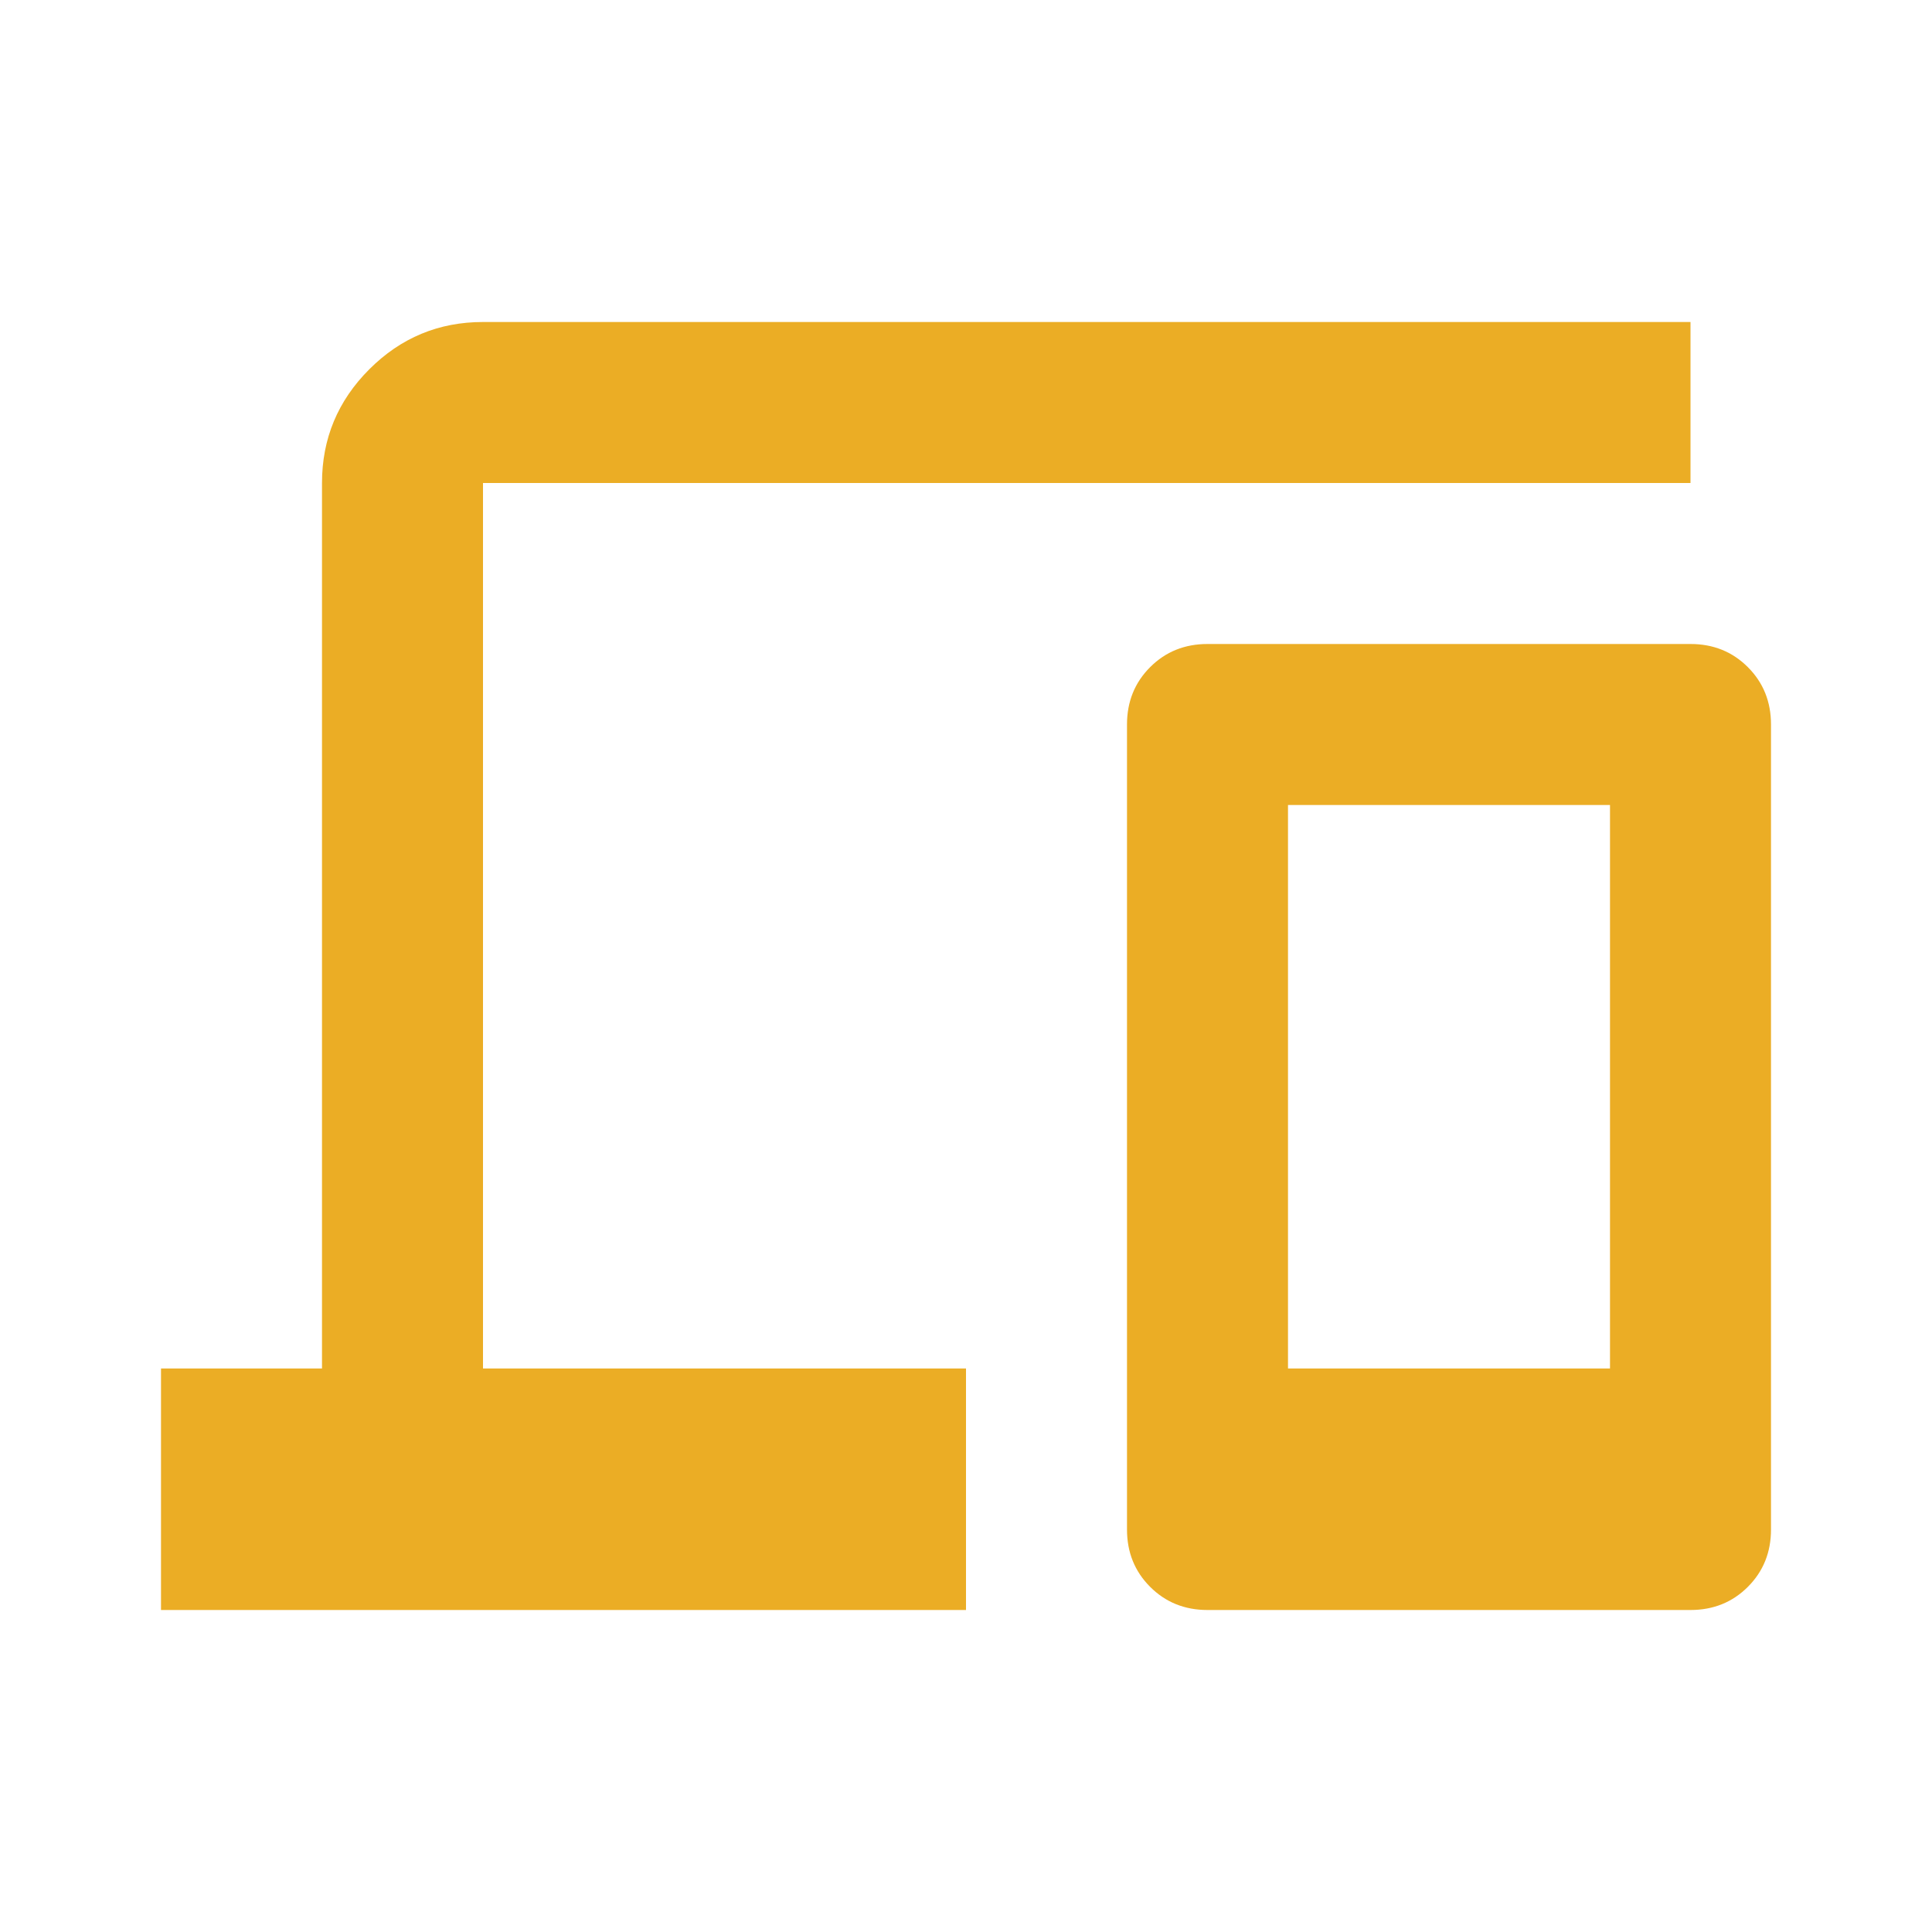
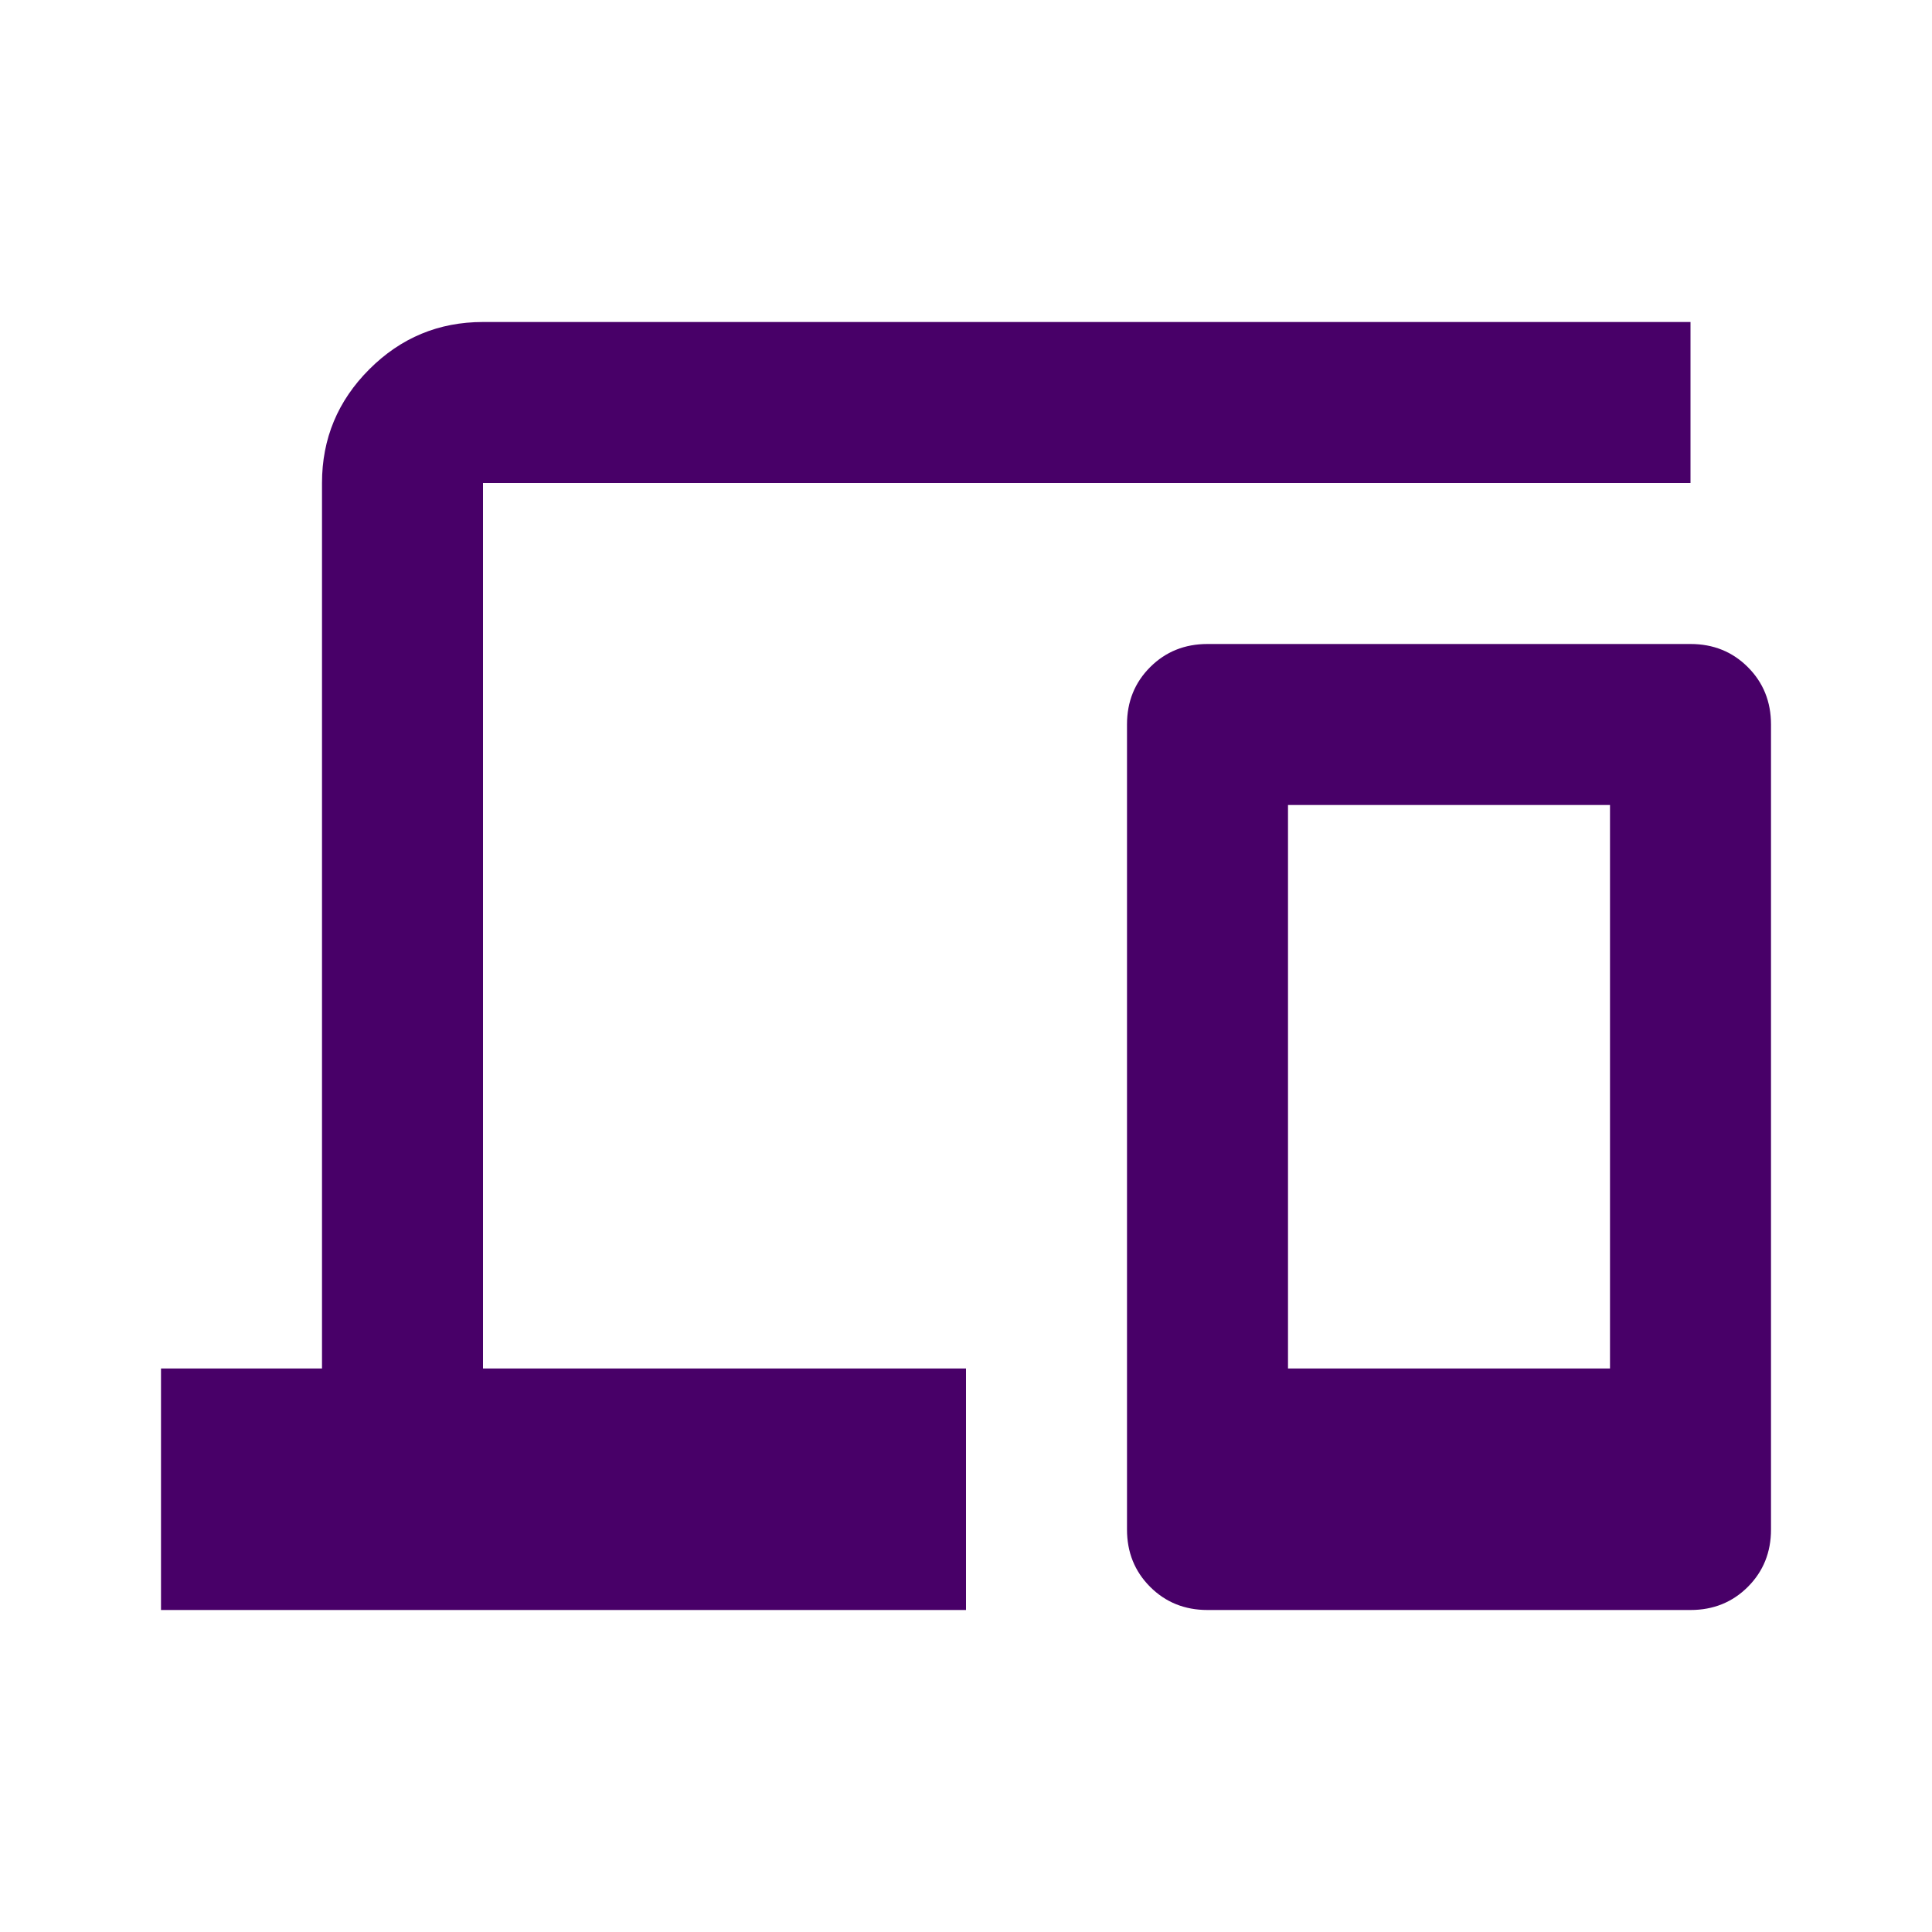
- <svg xmlns="http://www.w3.org/2000/svg" height="24px" viewBox="0 -960 960 960" width="24px" fill="#EBAD25">
+ <svg xmlns="http://www.w3.org/2000/svg" height="24px" viewBox="0 -960 960 960" width="24px" fill="#480068">
  <path d="M80-160v-120h80v-440q0-33 23.5-56.5T240-800h600v80H240v440h240v120H80Zm520 0q-17 0-28.5-11.5T560-200v-400q0-17 11.5-28.5T600-640h240q17 0 28.5 11.5T880-600v400q0 17-11.5 28.5T840-160H600Zm40-120h160v-280H640v280Zm0 0h160-160Z" />
</svg>
